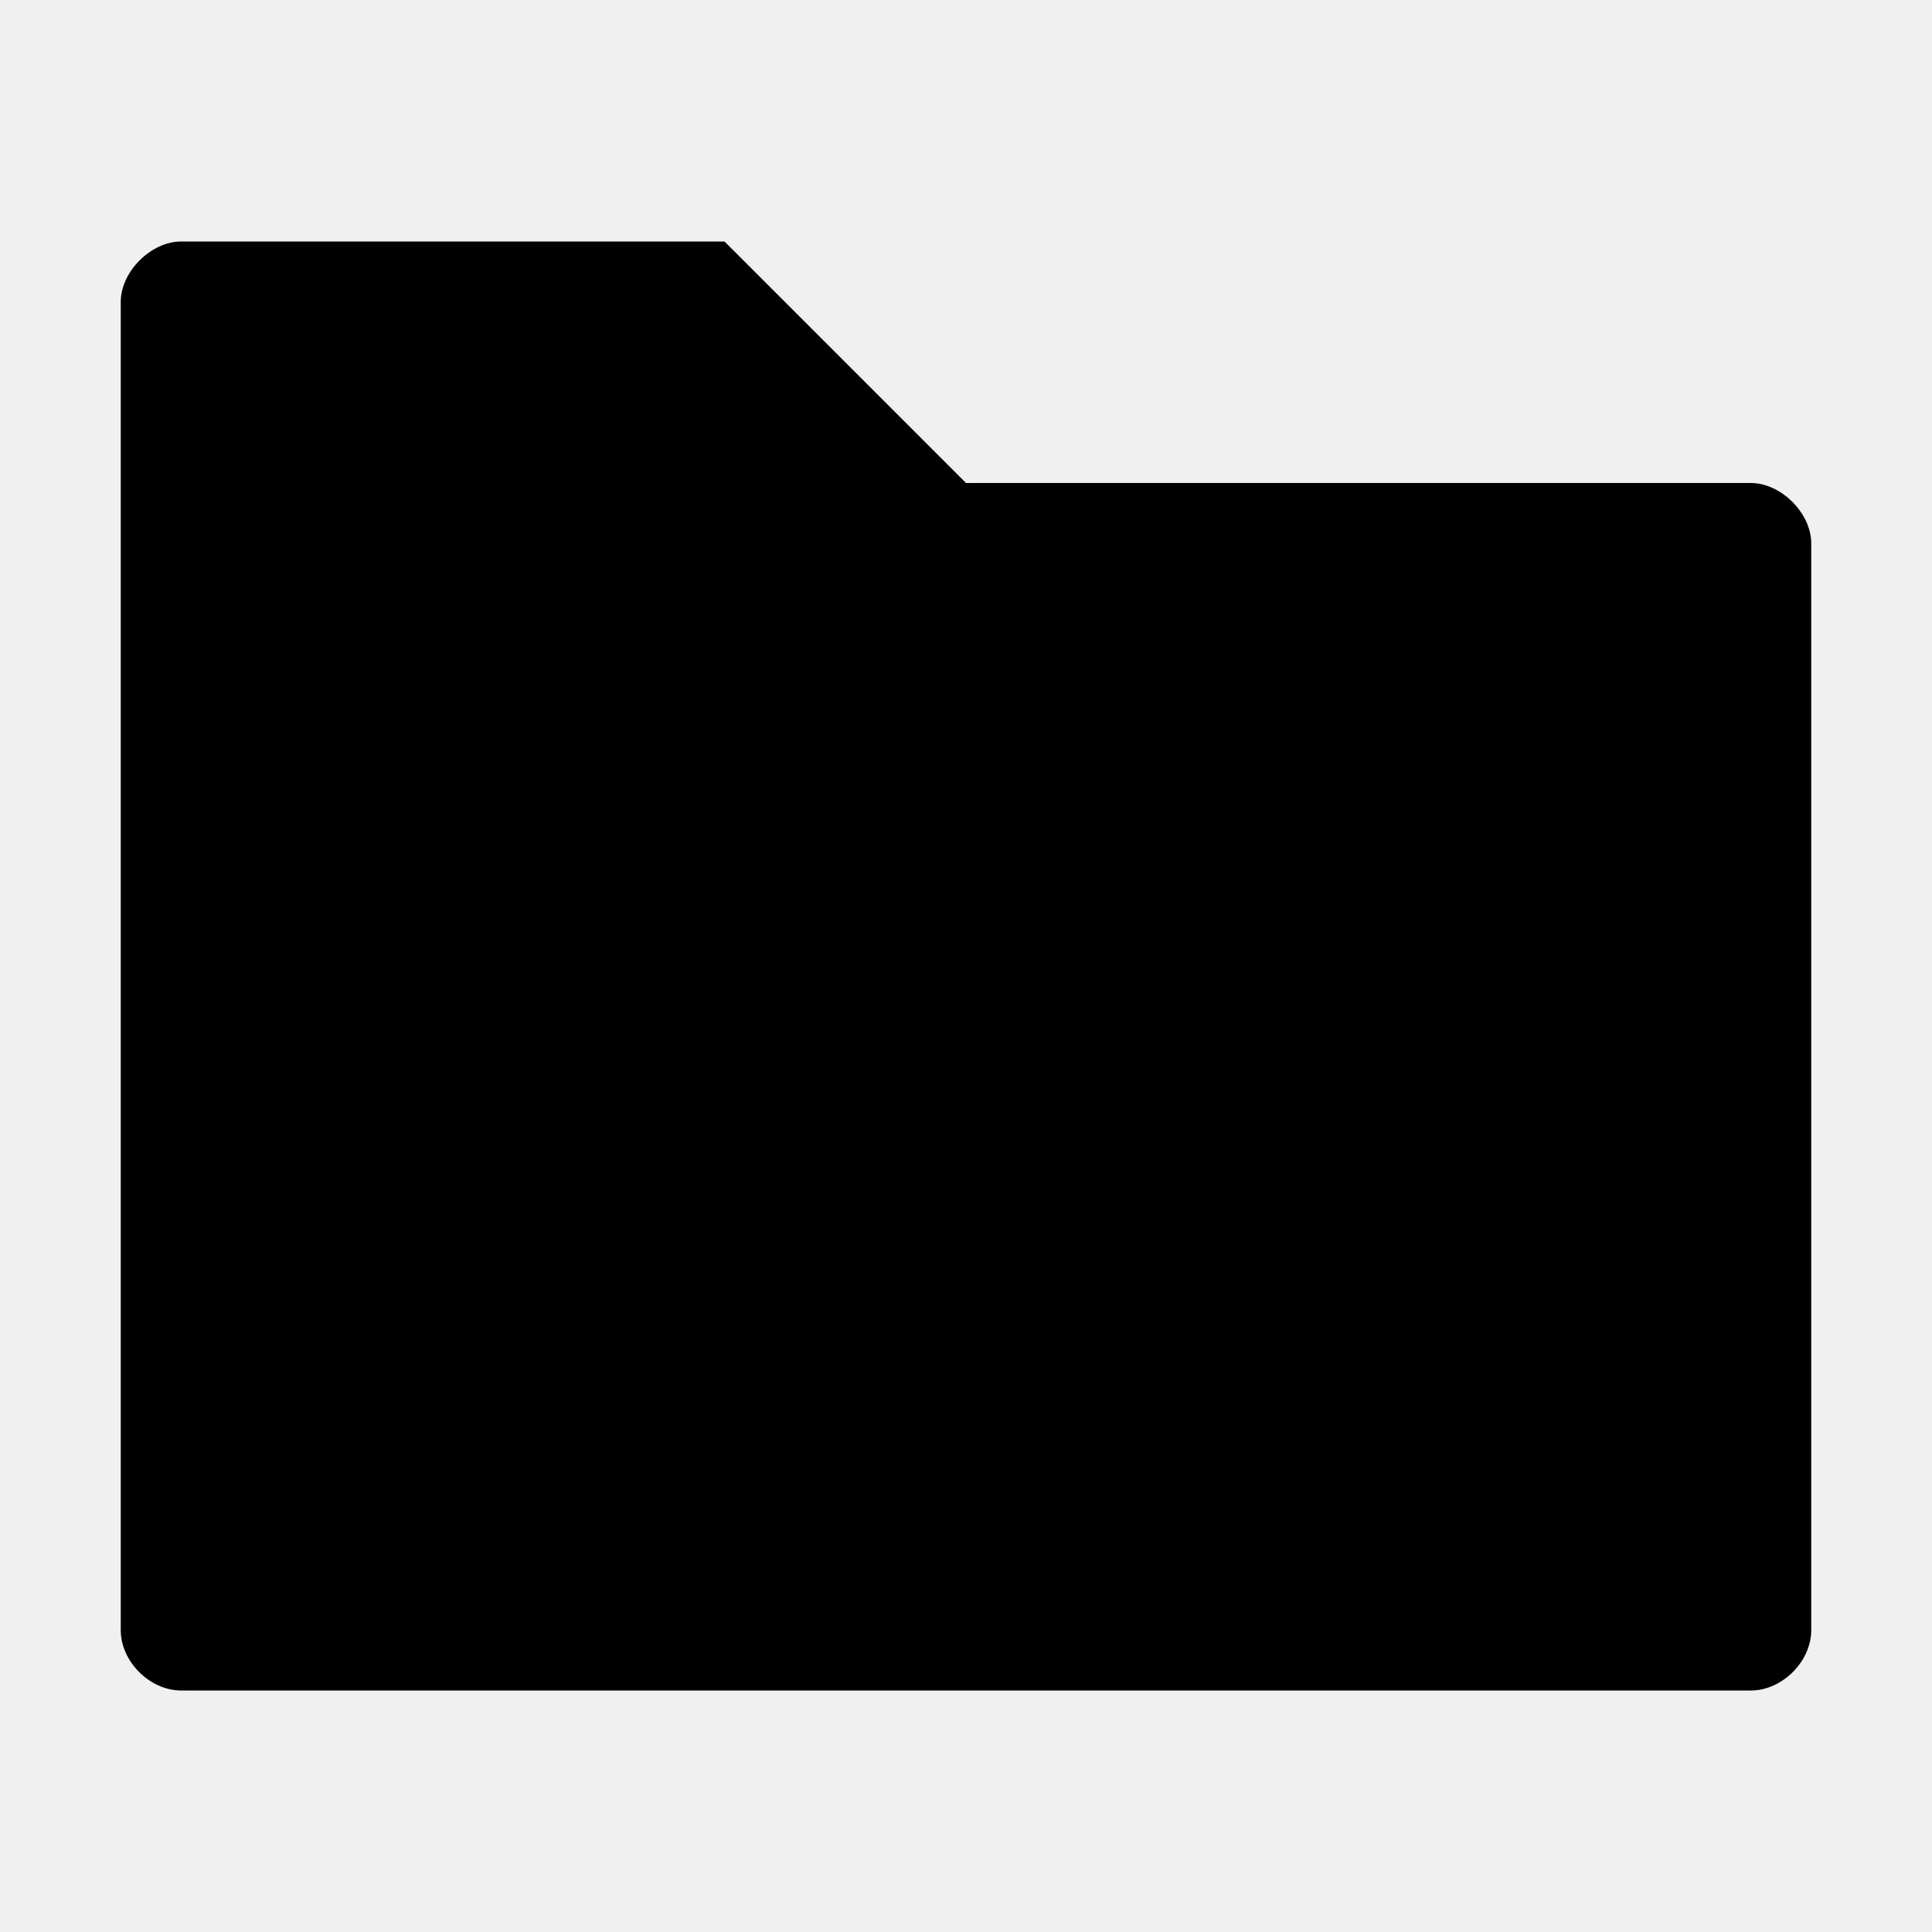
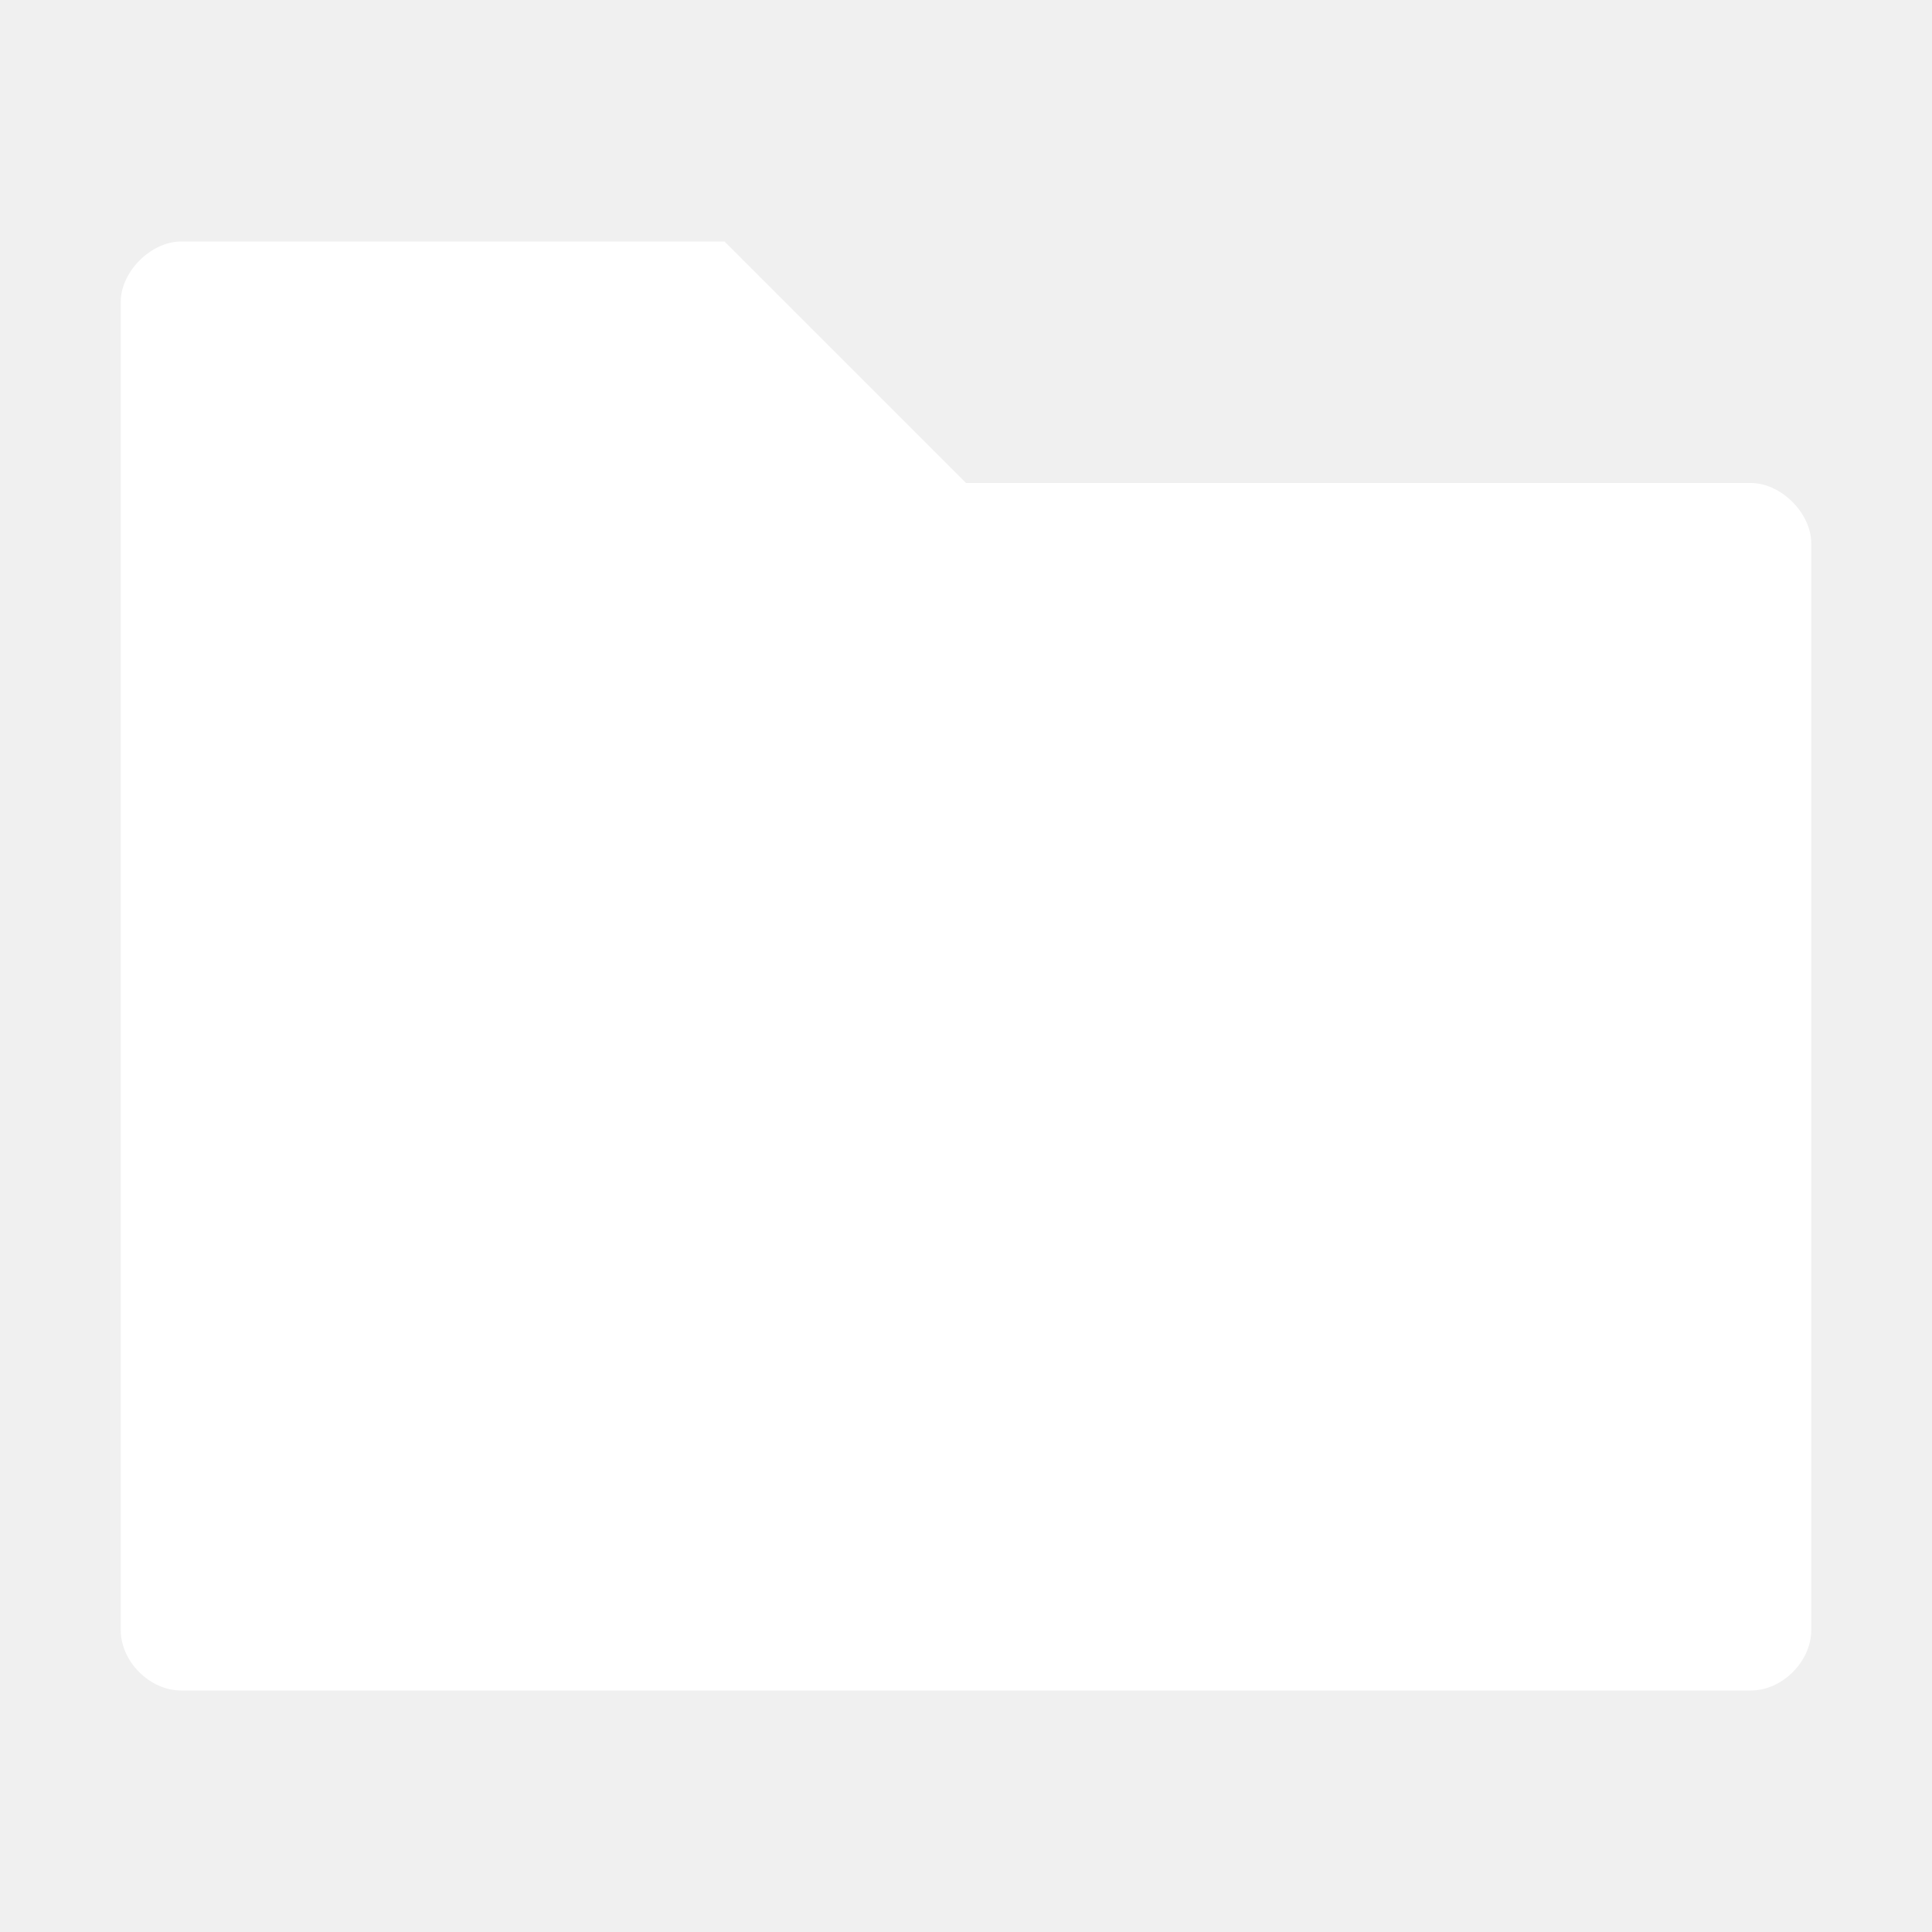
<svg xmlns="http://www.w3.org/2000/svg" width="32" height="32" version="1.1" viewBox="0 0 32 32">
-   <path d="m3 4c-0.5 0-1 0.5-1 1v22c0 0.52 0.48 1 1 1h26c0.52 0 1-0.482 1-1v-18c0-0.5-0.5-1-1-1h-13l-4-4z" />
+   <path fill="#fff" d="m3 4c-0.5 0-1 0.5-1 1v22c0 0.52 0.48 1 1 1h26c0.52 0 1-0.482 1-1v-18c0-0.5-0.5-1-1-1h-13l-4-4z" />
</svg>
